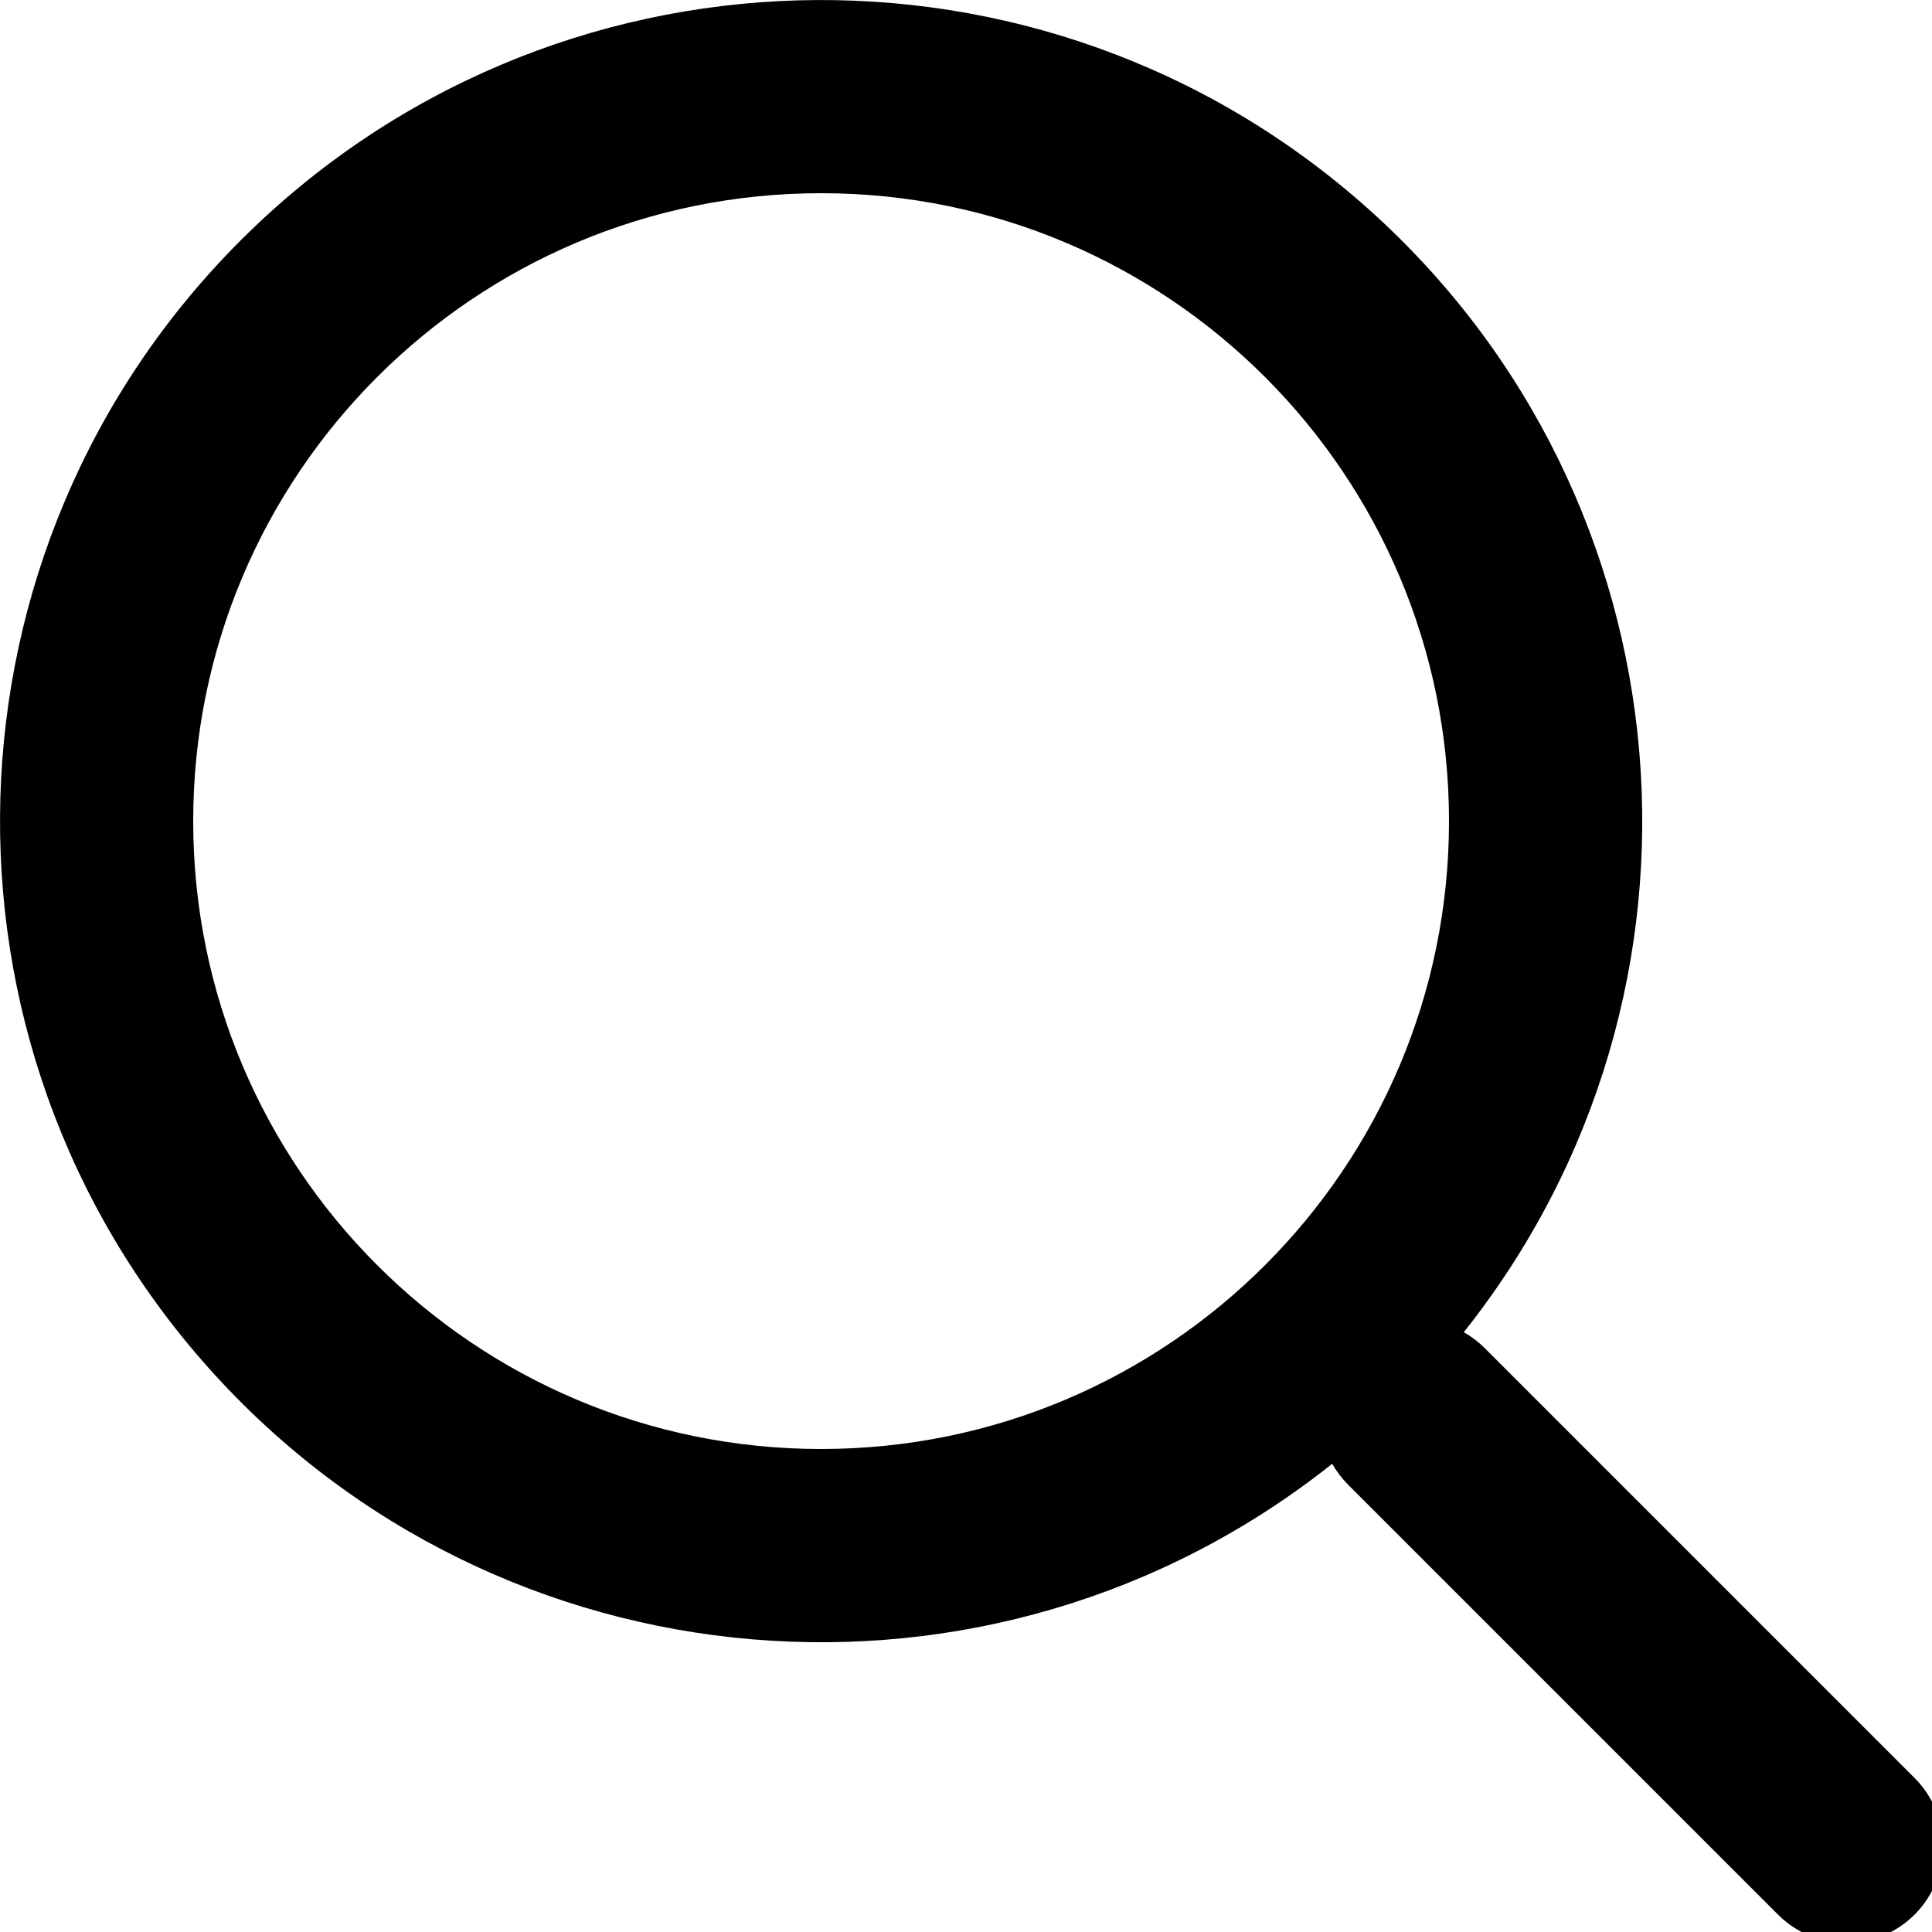
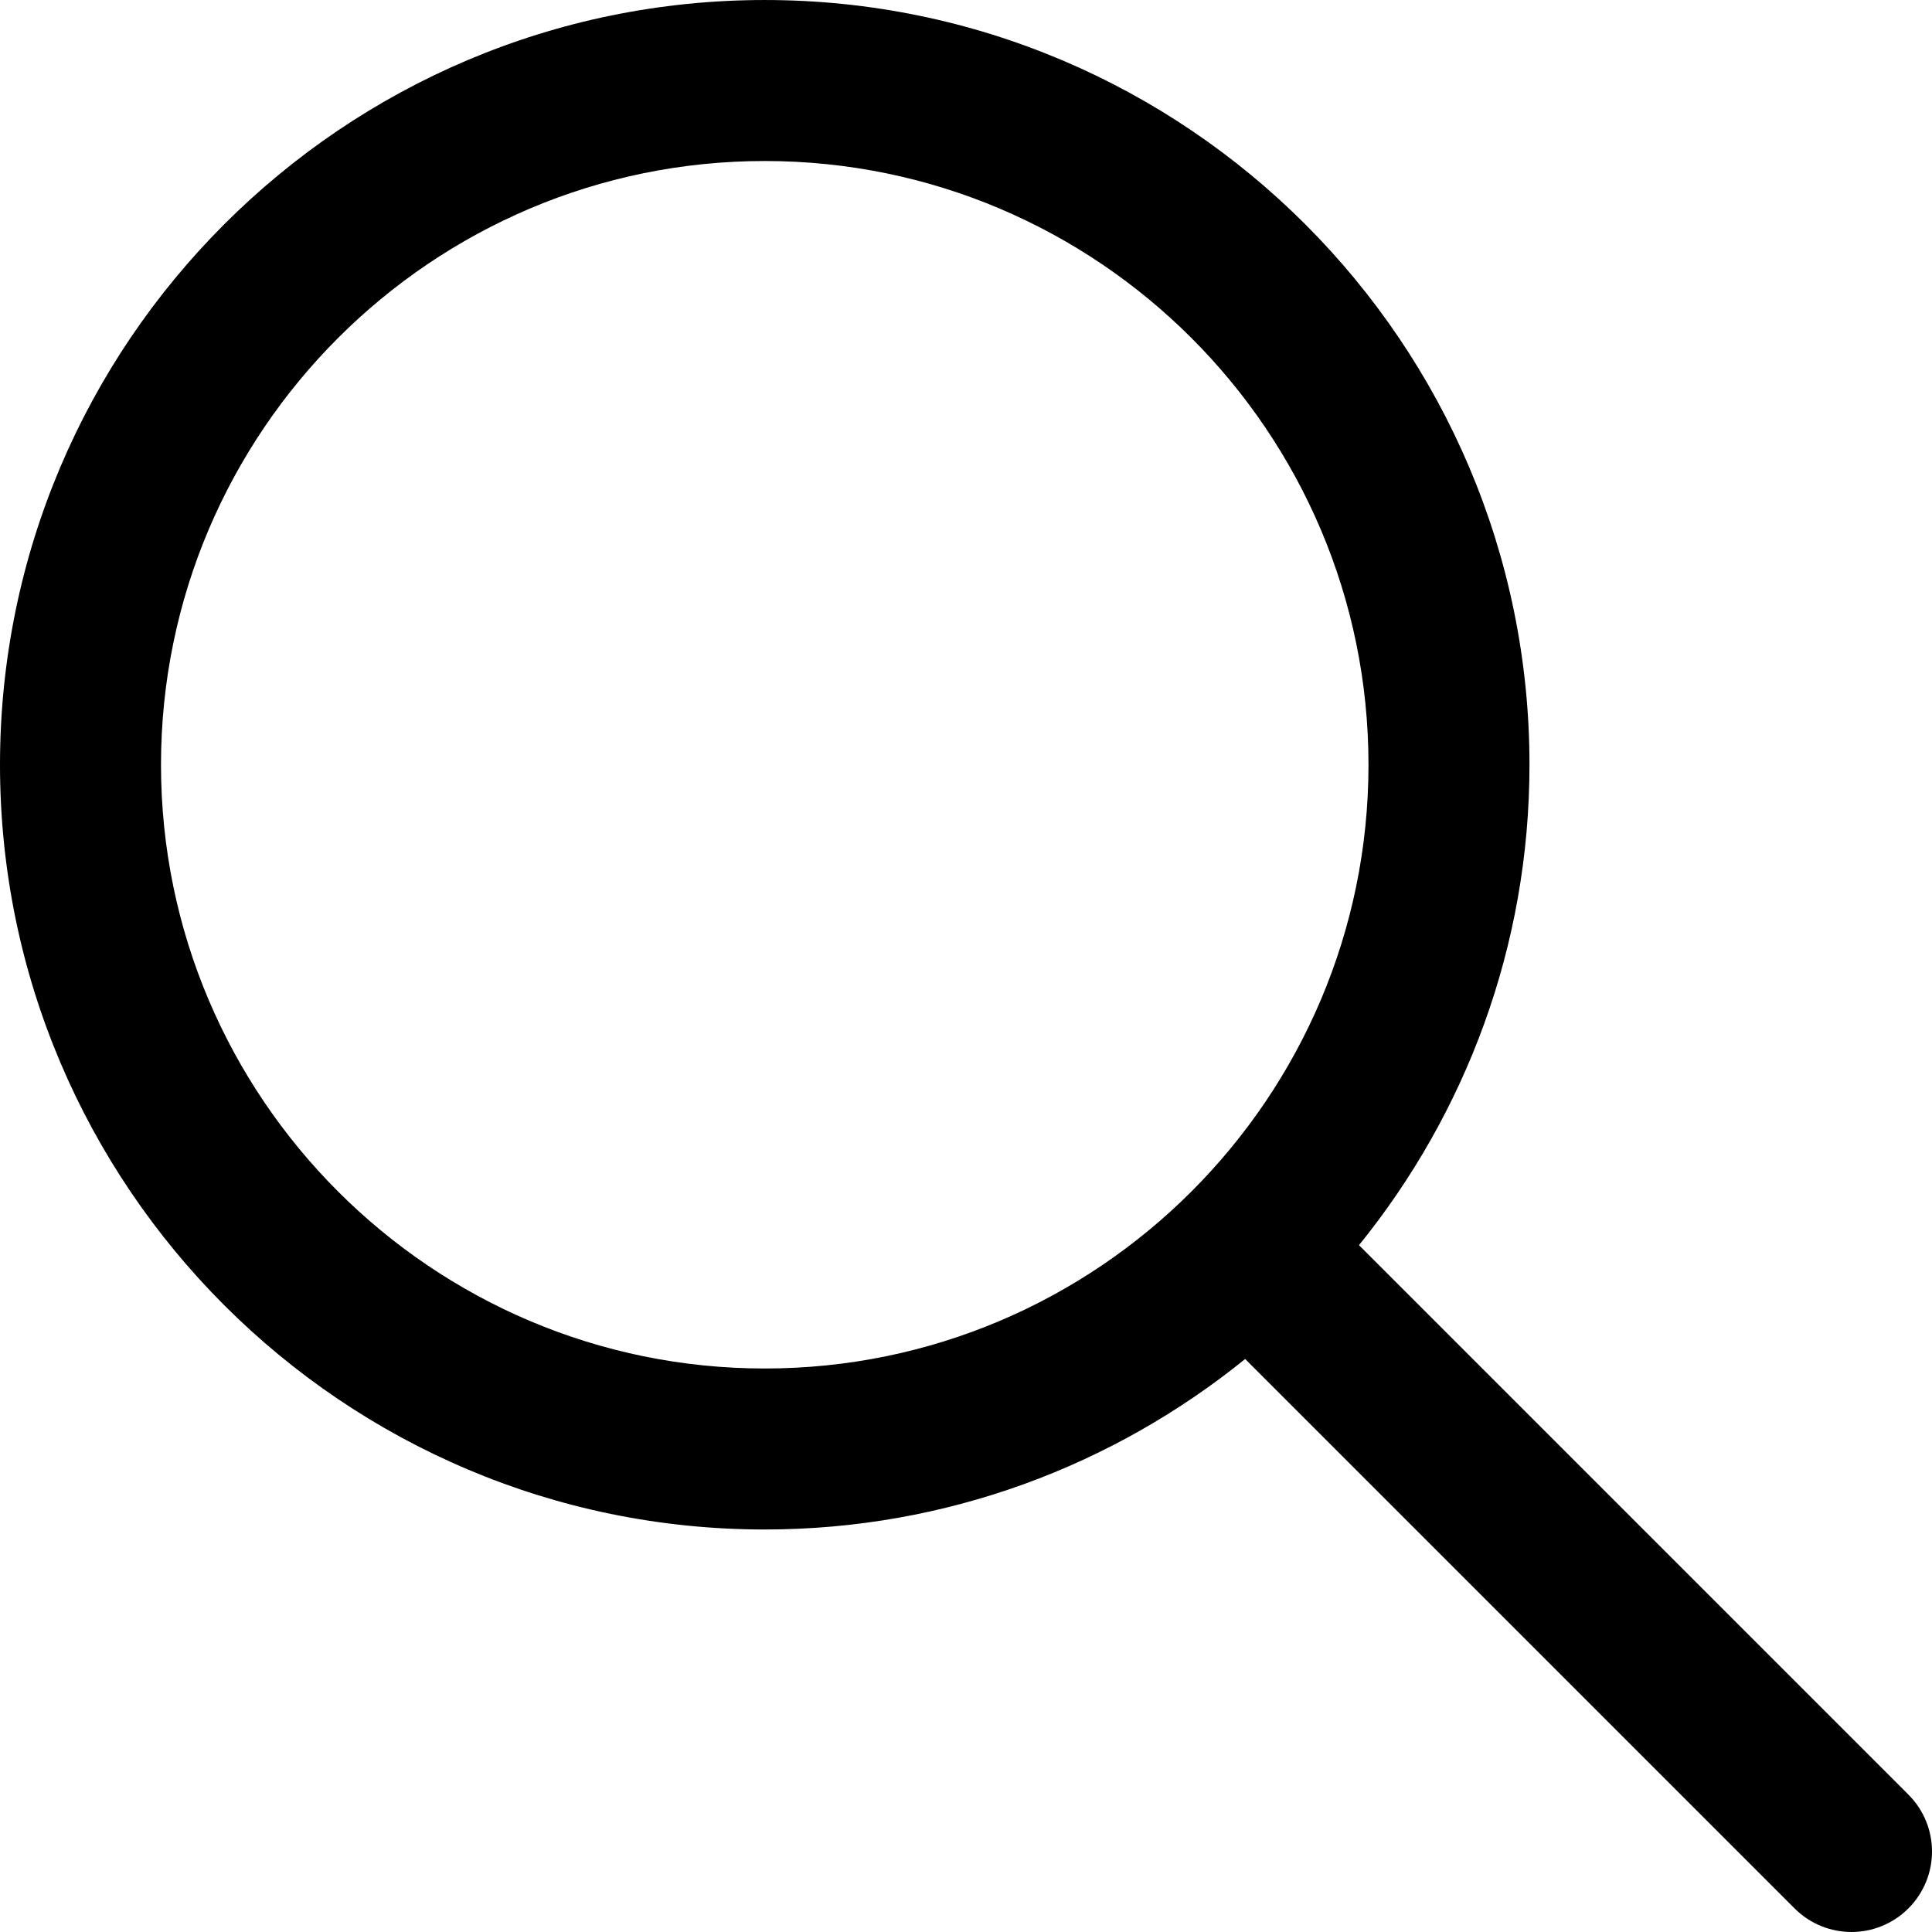
- <svg xmlns="http://www.w3.org/2000/svg" viewBox="0 0 20 20">
-   <path d="M15.153 13.791a1 1 0 0 1 .217.165l4.462 4.462a1 1 0 0 1-1.414 1.414l-4.462-4.462a1 1 0 0 1-.165-.217 8.5 8.5 0 1 1 1.362-1.362zM8.5 15a6.5 6.5 0 1 0 0-13 6.5 6.5 0 0 0 0 13z" fill="currentColor" />
+ <svg xmlns="http://www.w3.org/2000/svg" viewBox="0 0 512.005 512.005">
+   <defs />
+   <path d="M505.749 475.587l-145.6-145.6c28.203-34.837 45.184-79.104 45.184-127.317C405.333 90.926 314.41.003 202.666.003S0 90.925 0 202.669s90.923 202.667 202.667 202.667c48.213 0 92.48-16.981 127.317-45.184l145.6 145.6c4.16 4.16 9.621 6.251 15.083 6.251s10.923-2.091 15.083-6.251c8.341-8.341 8.341-21.824-.001-30.165zM202.667 362.669c-88.235 0-160-71.765-160-160s71.765-160 160-160 160 71.765 160 160-71.766 160-160 160z" />
</svg>
